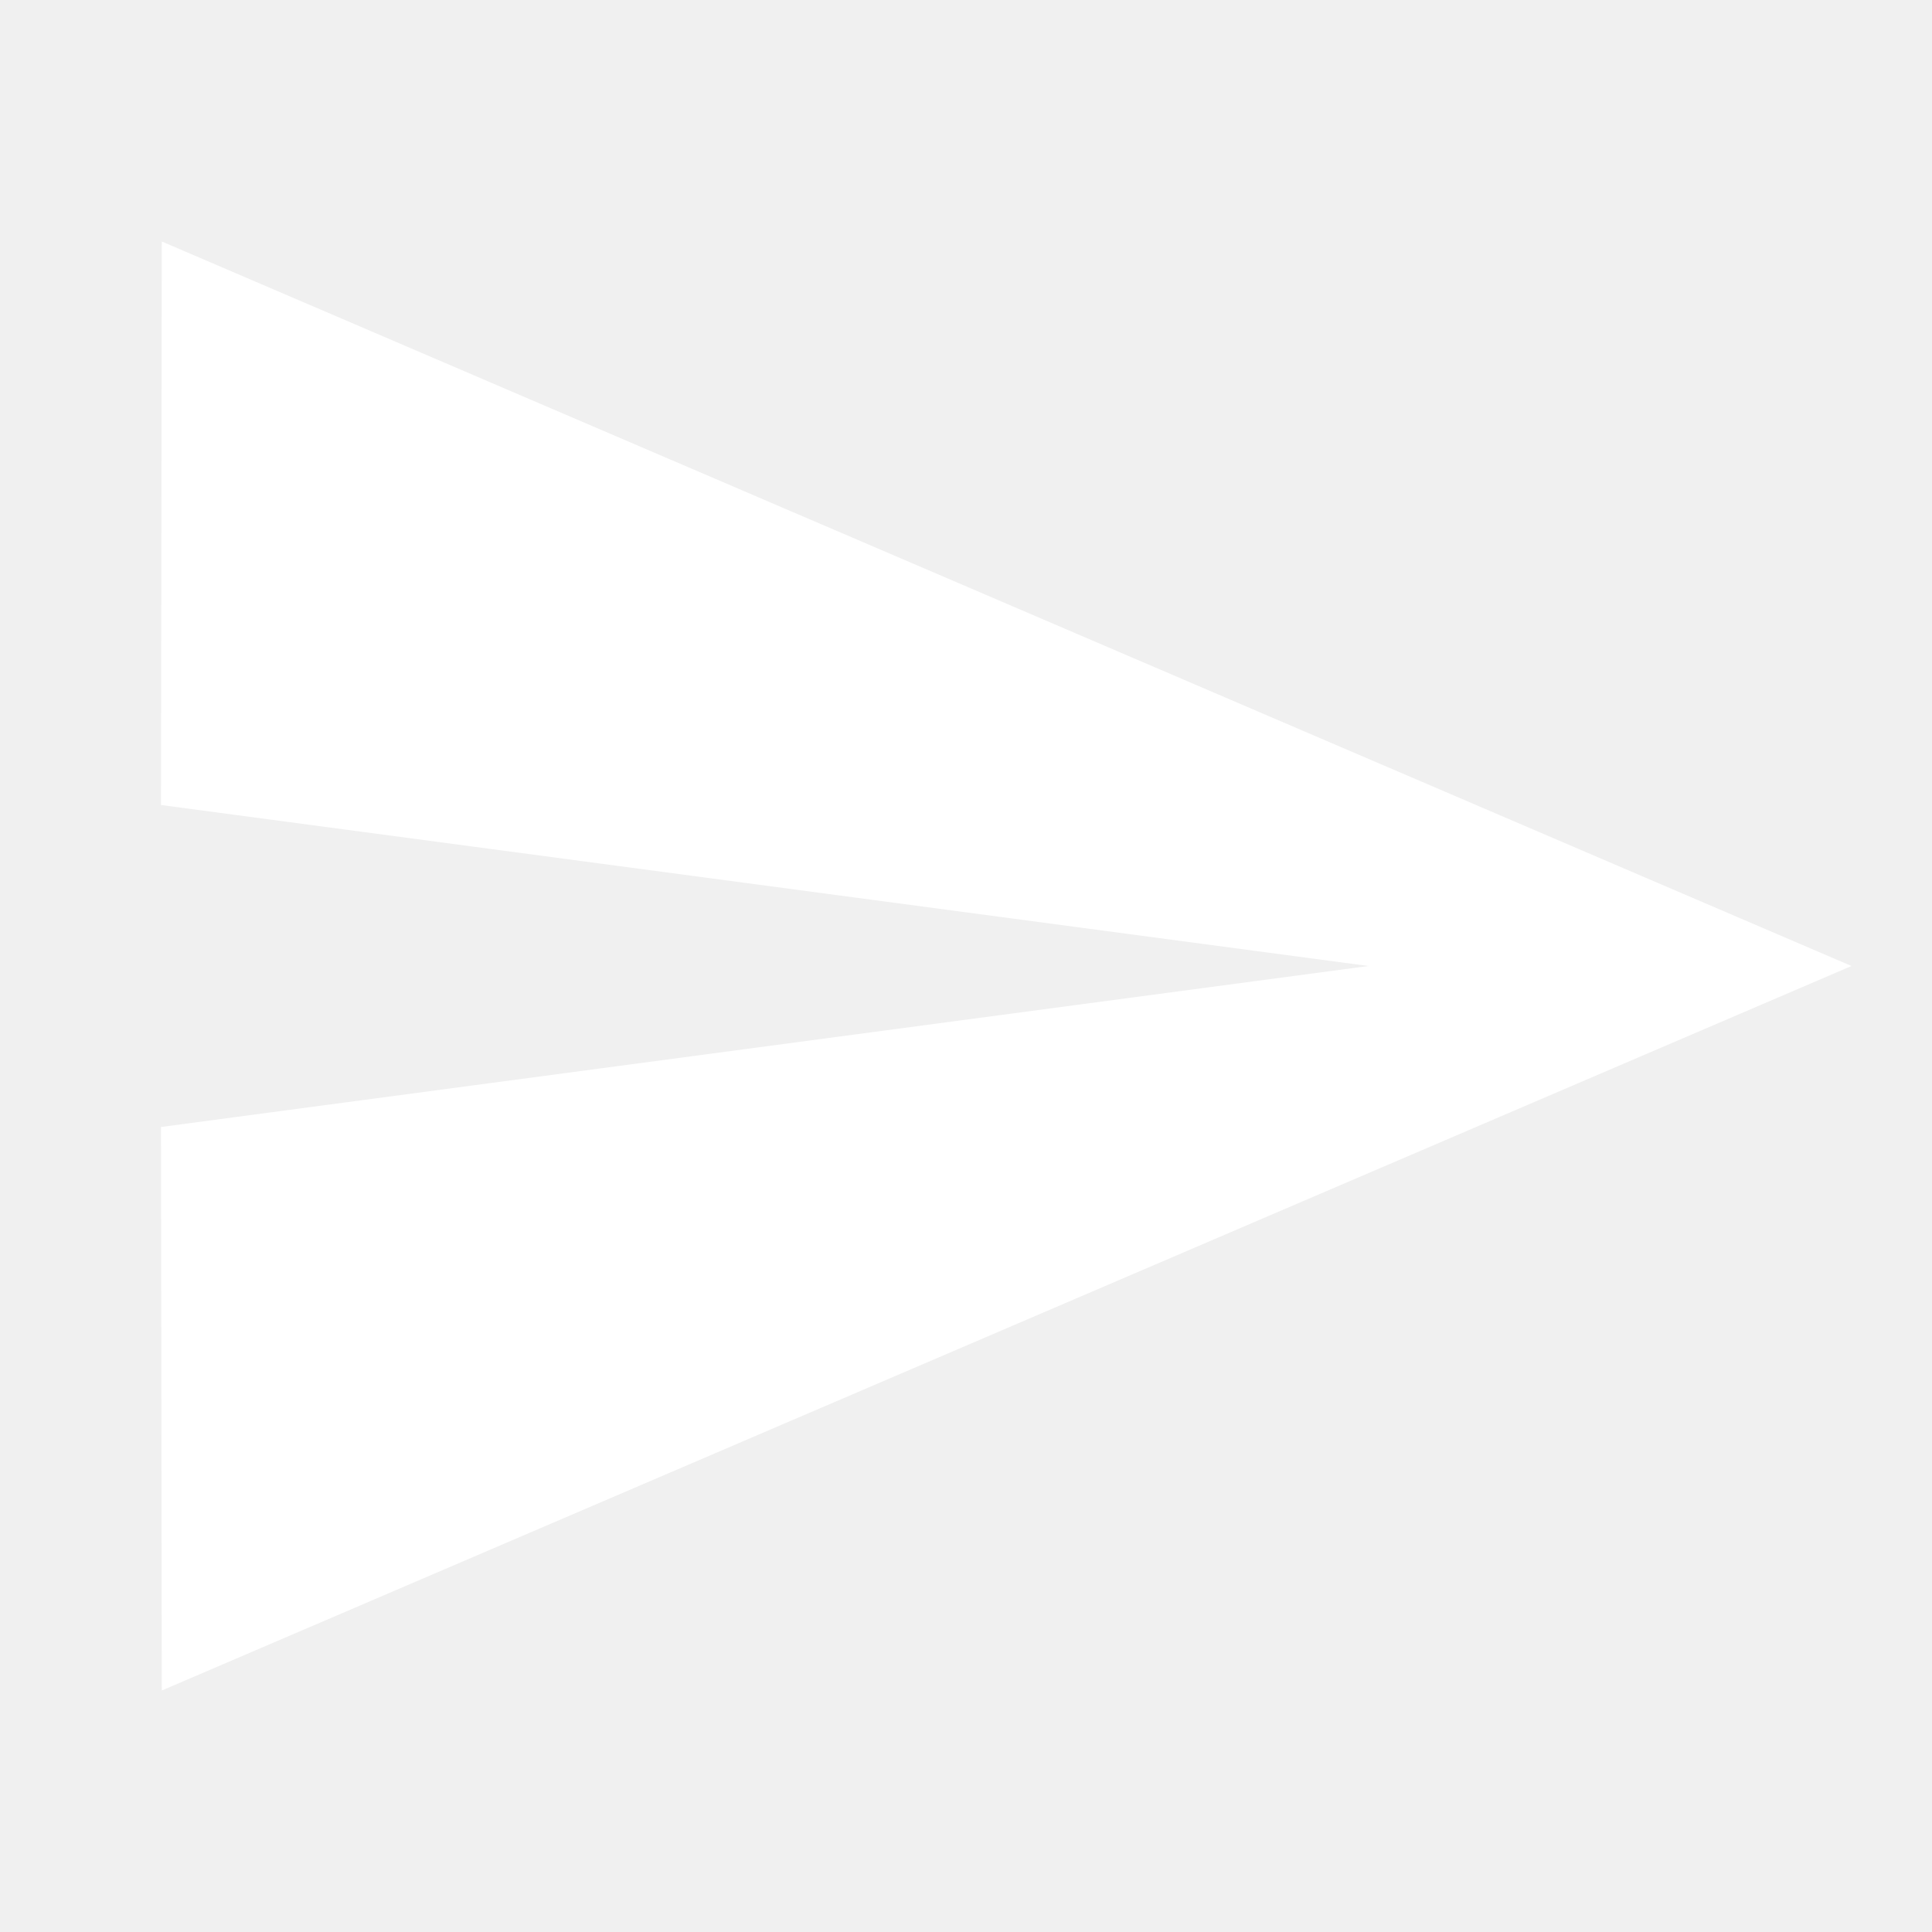
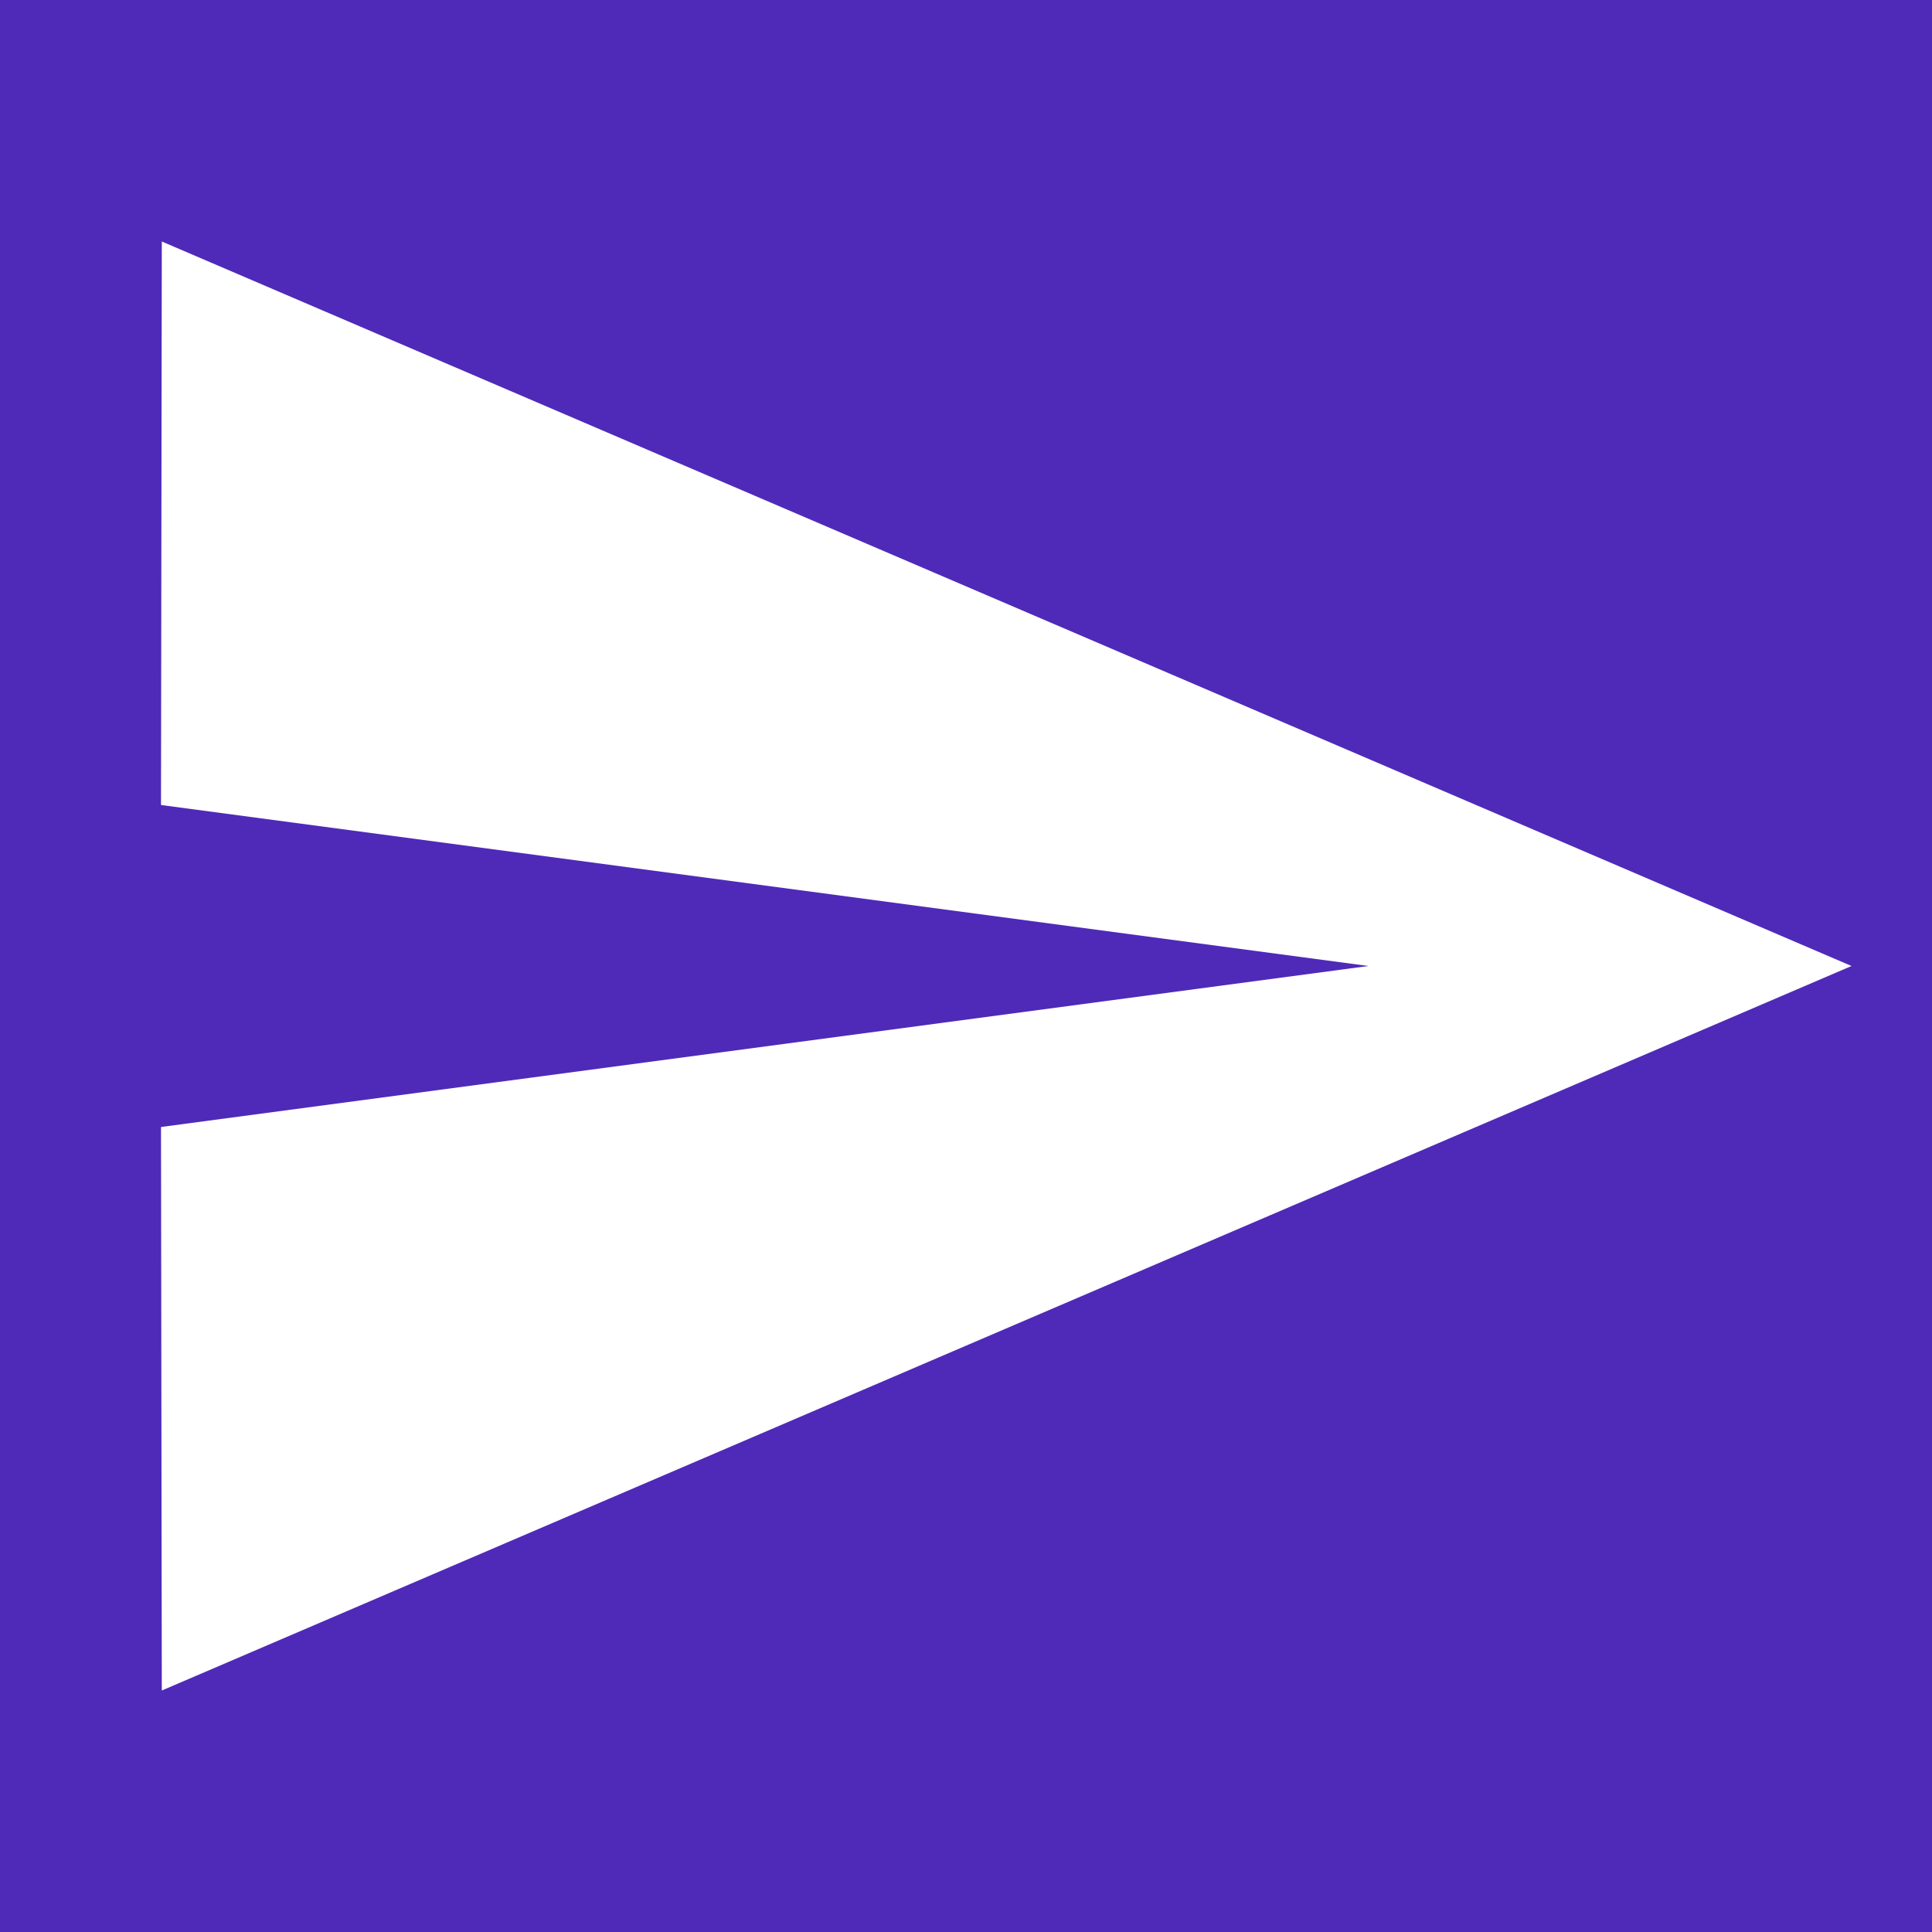
<svg xmlns="http://www.w3.org/2000/svg" width="24" height="24" viewBox="0 0 24 24" fill="none">
+   <rect width="24" height="24" fill="rgb(79, 42, 184)" />
  <g clip-path="url(#clip0_10_203)">
    <path d="M2.01 21L23 12L2.01 3L2 10L17 12L2 14L2.01 21Z" fill="#ffffff" />
  </g>
  <defs>
    <clipPath id="clip0_10_203">
      <rect width="24" height="24" fill="white" />
    </clipPath>
  </defs>
</svg>
